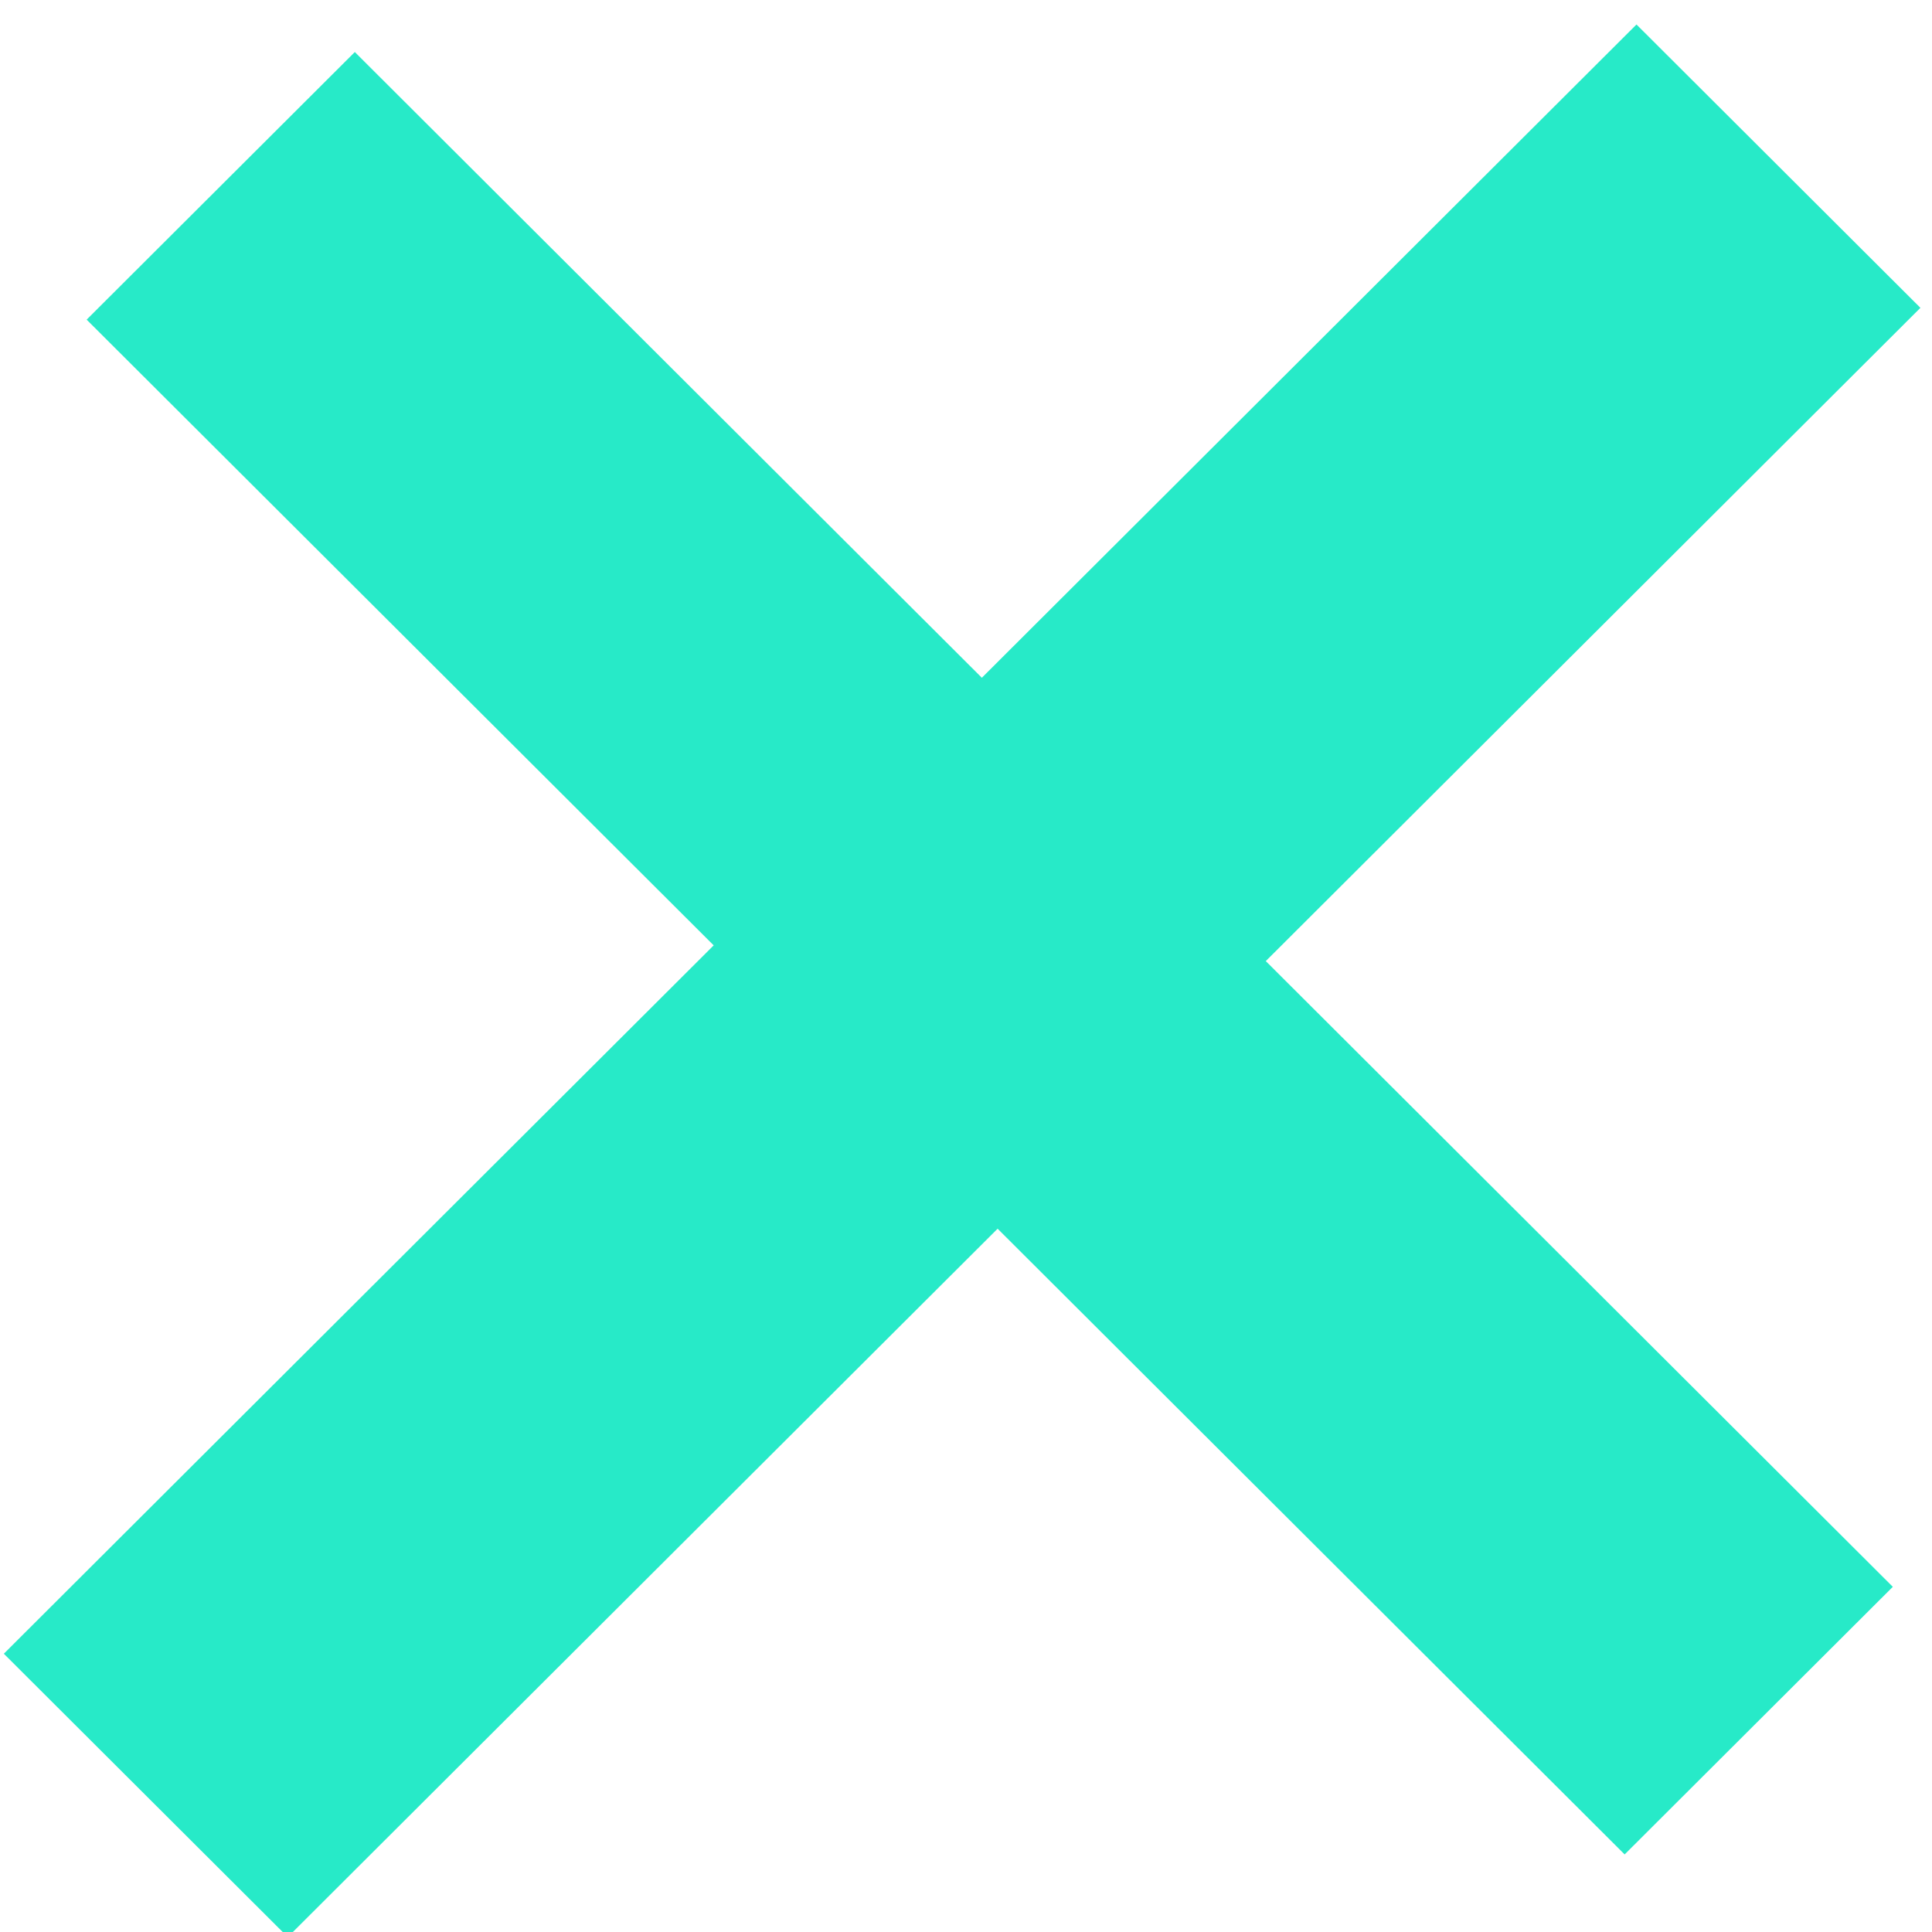
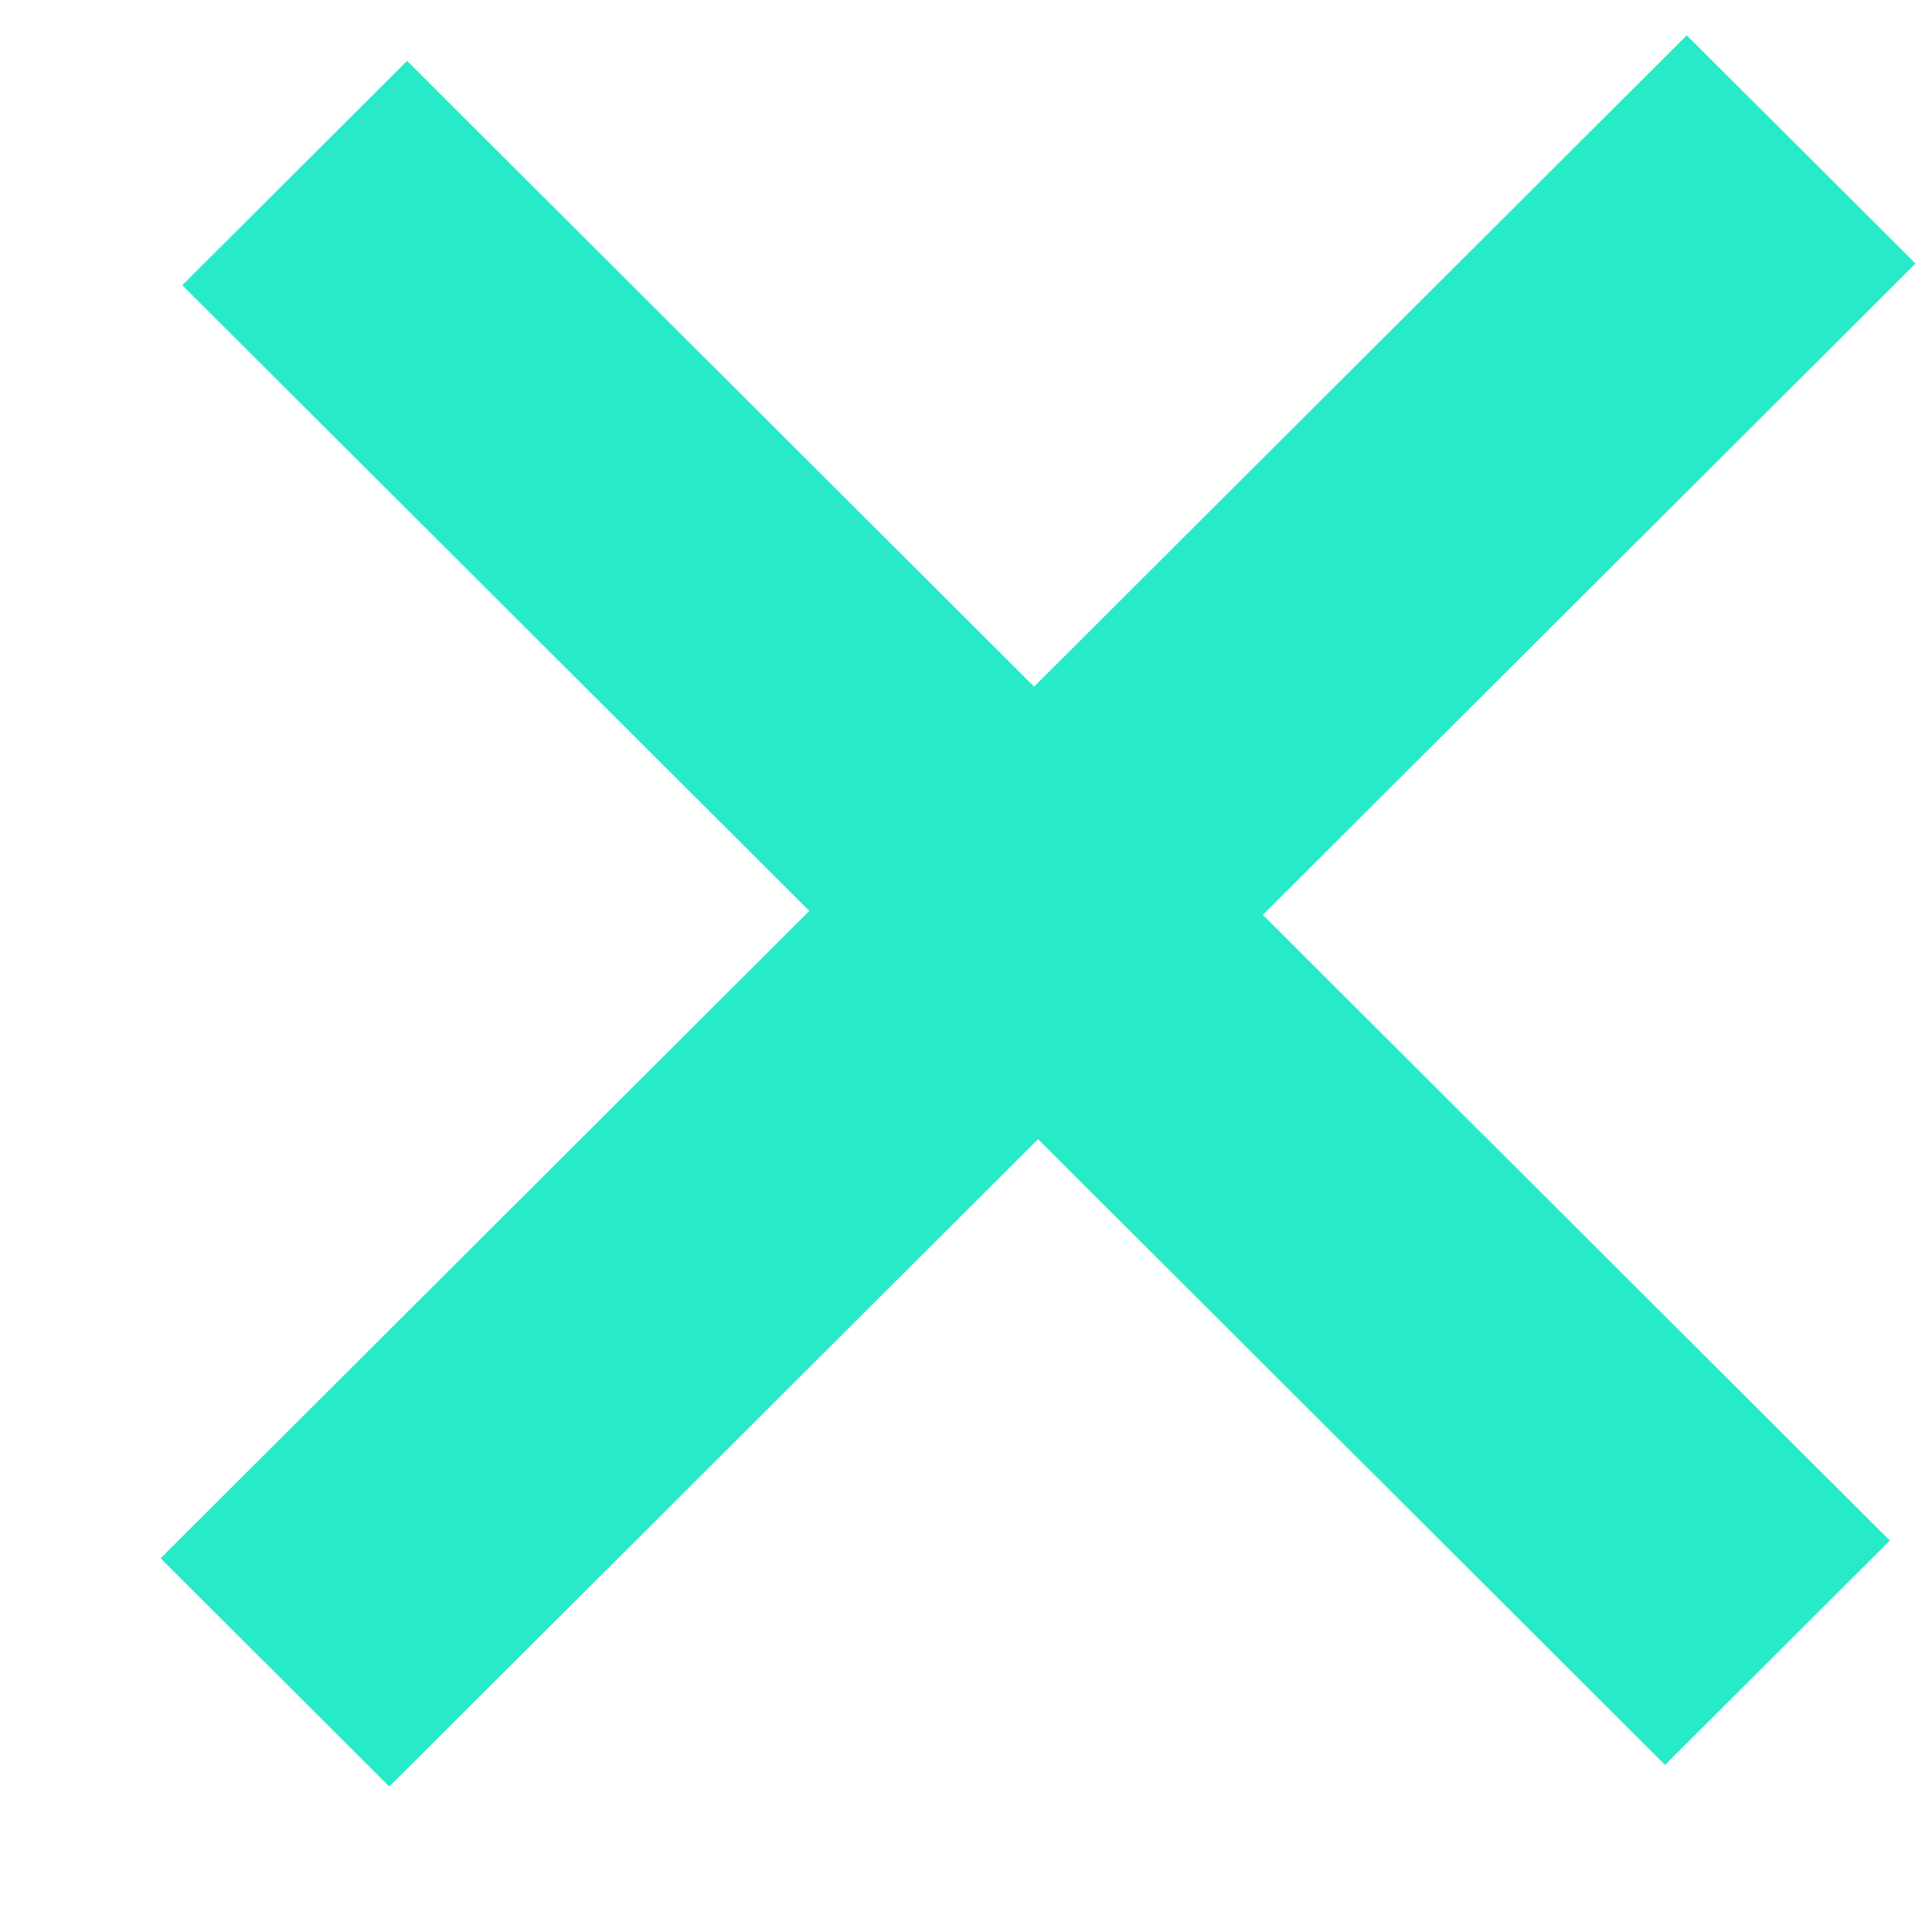
<svg xmlns="http://www.w3.org/2000/svg" width="22" height="22" viewBox="0 0 22 22">
  <defs>
    <style>
      .cls-1 {
        font-size: 25px;
        fill: #27eac8;
        text-anchor: middle;
-         font-family: Roboto;
+         font-family: Poppins;
      }
    </style>
  </defs>
  <text id="_" data-name="+" class="cls-1" transform="matrix(1.437, 1.434, -1.437, 1.434, -0.832, 23.066)">
    <tspan x="0">+</tspan>
  </text>
</svg>
